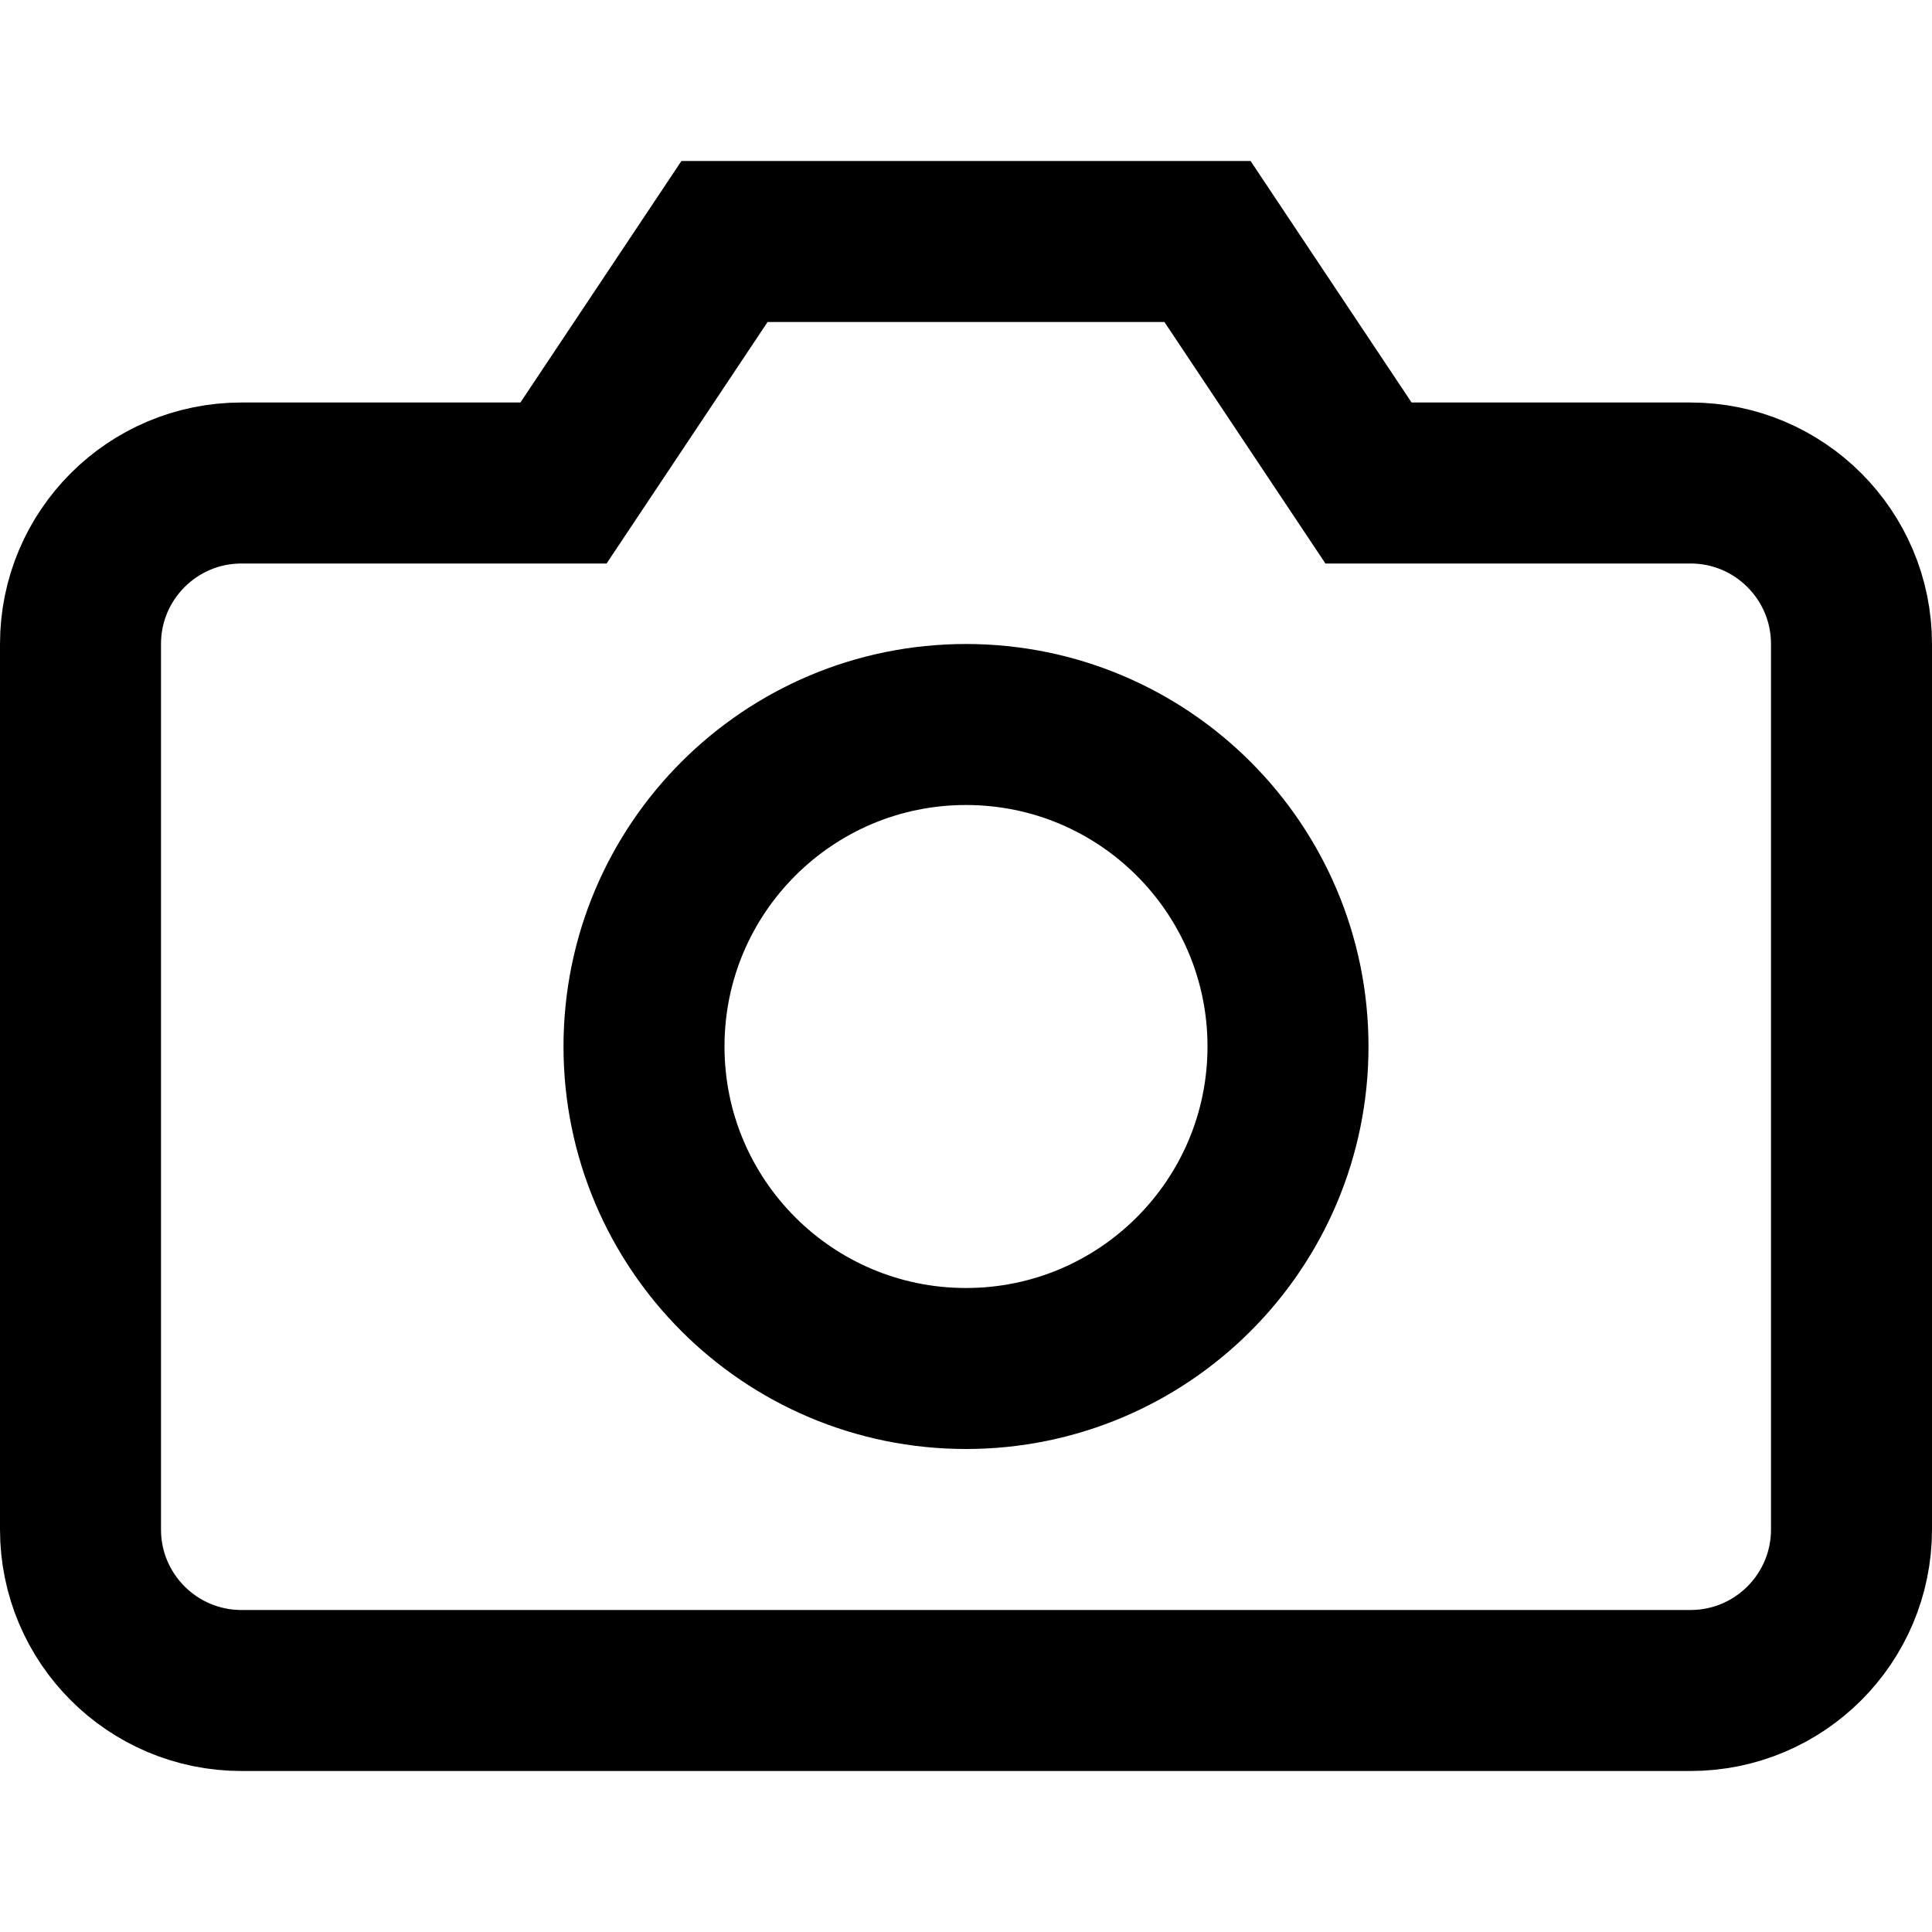
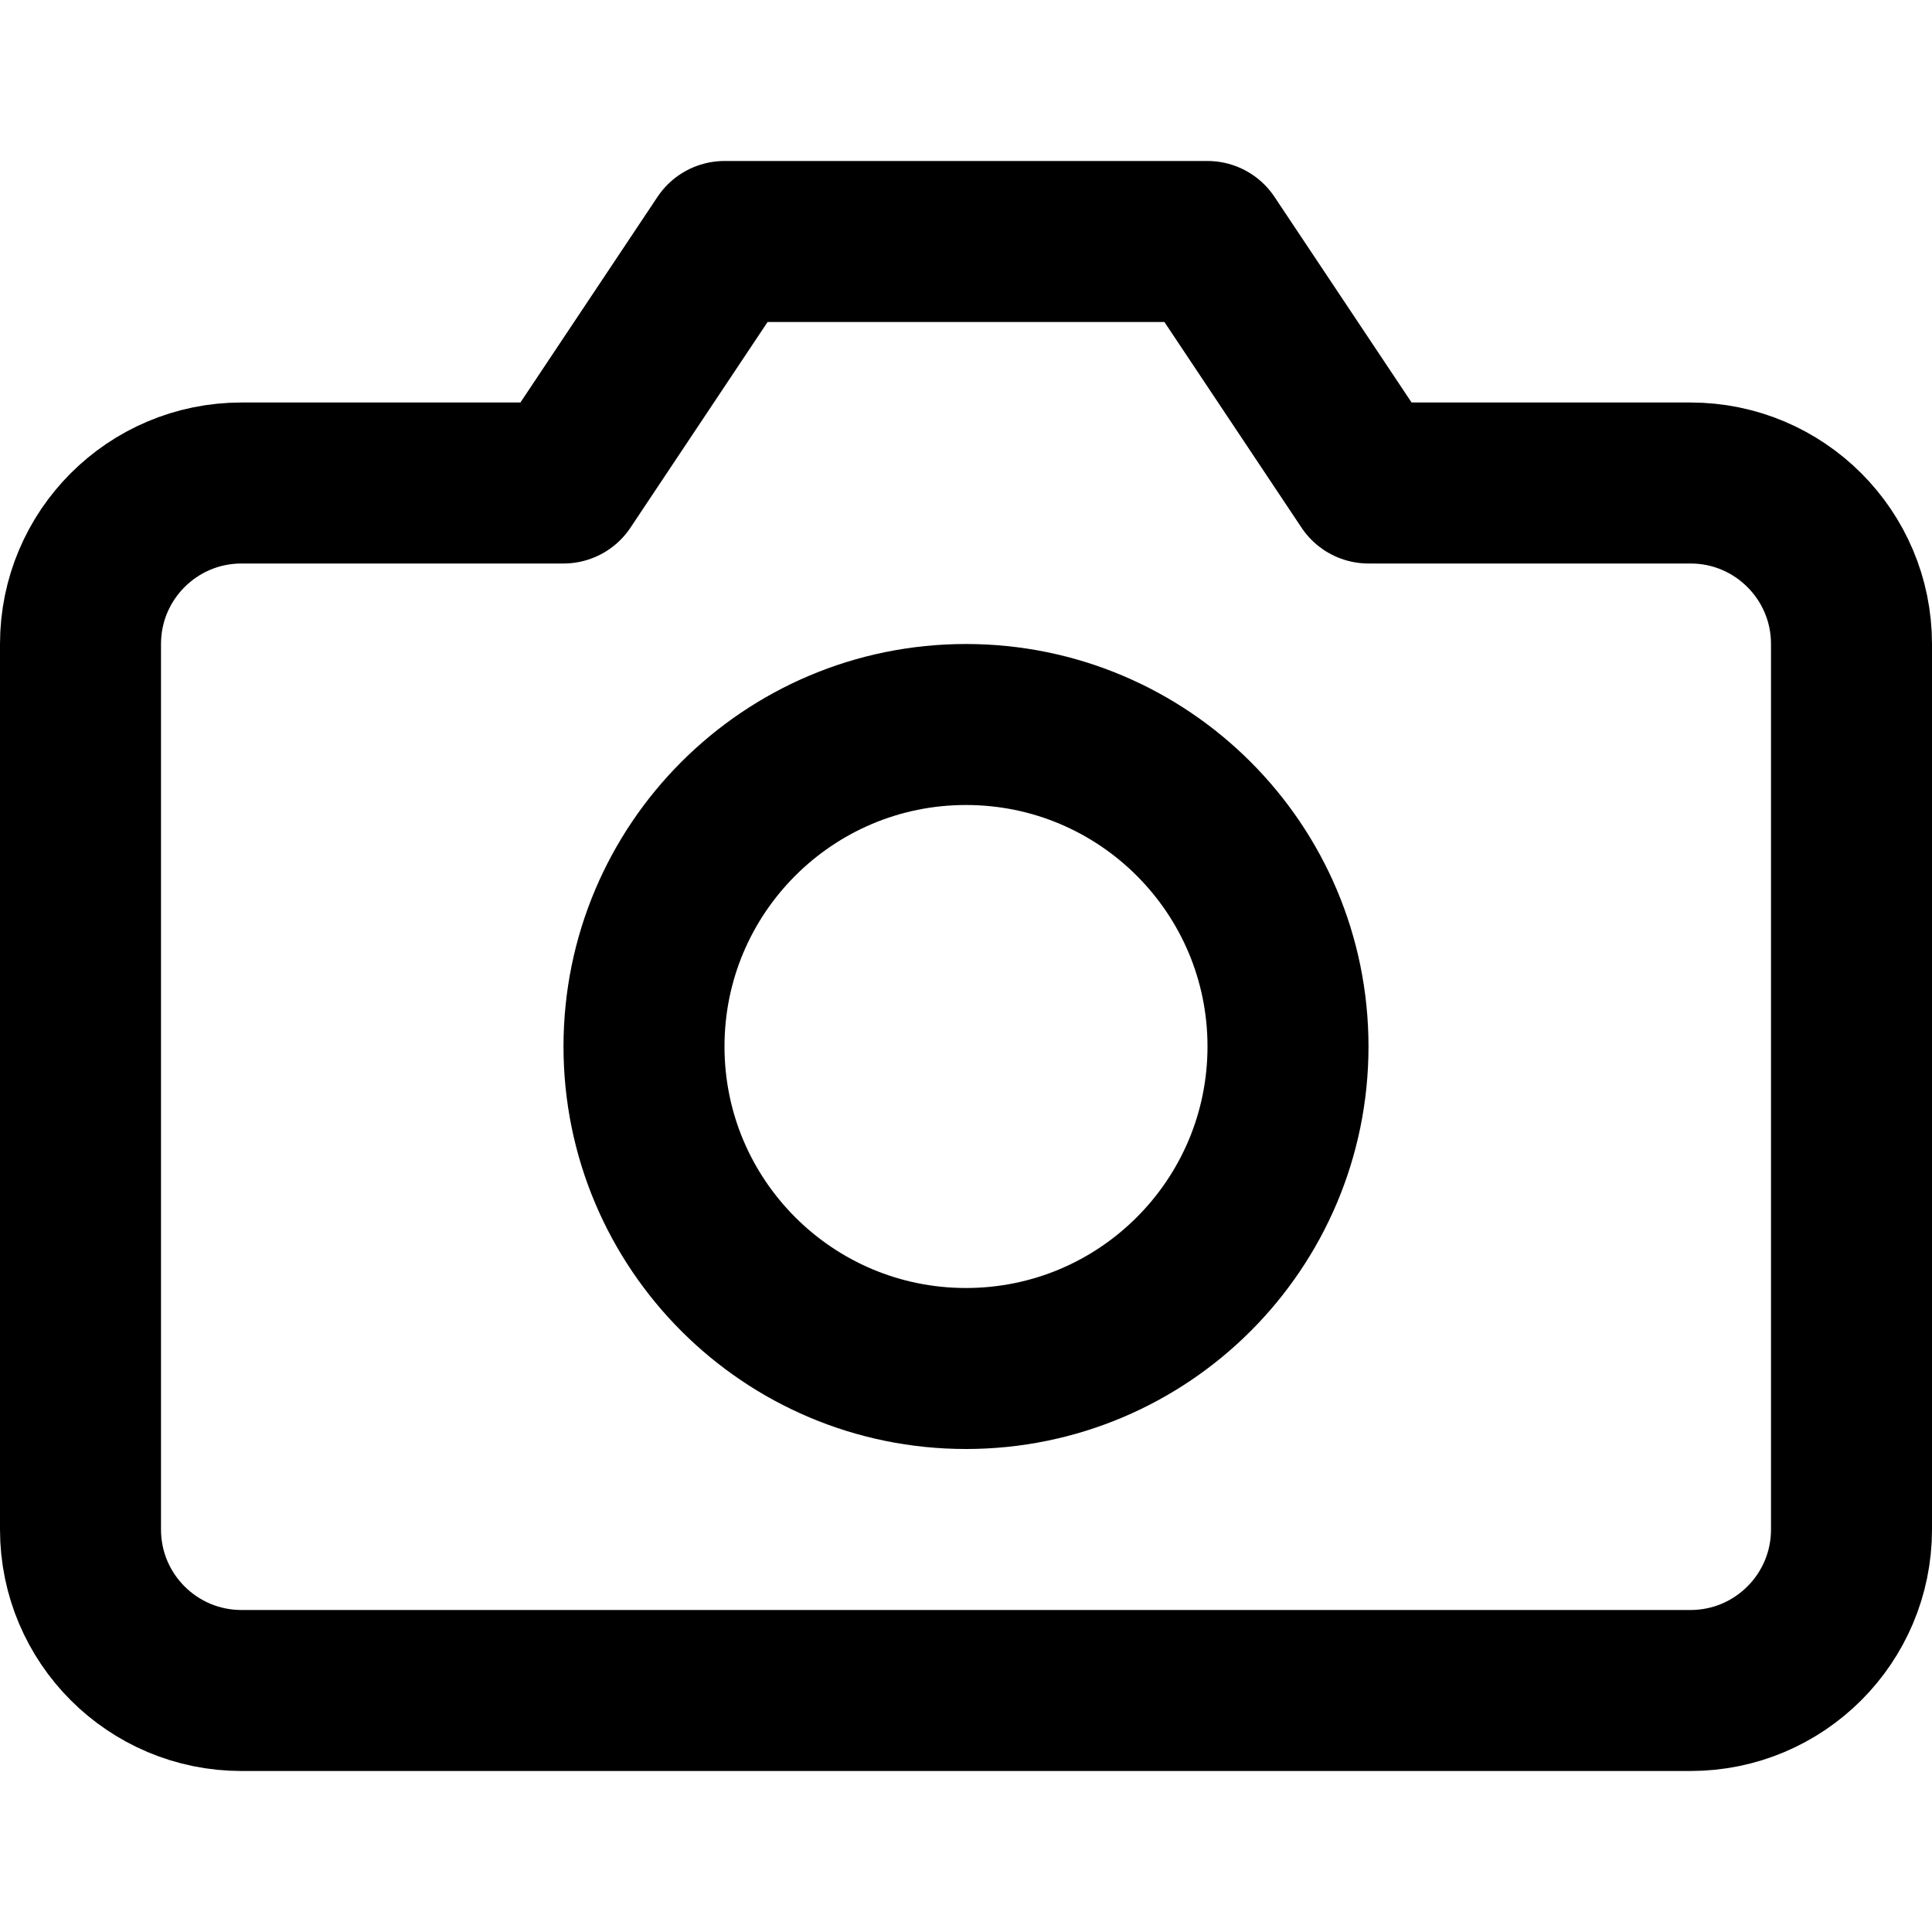
<svg xmlns="http://www.w3.org/2000/svg" id="tuiIconCamera" fill="none" viewBox="0 0 24 24">
-   <path stroke="currentColor" stroke-linecap="round" stroke-width="2" d="M23 19a2 2 0 01-2 2H3a2 2 0 01-2-2V8a2 2 0 012-2h4l2-3h6l2 3h4a2 2 0 012 2v11z" />
+   <path stroke="currentColor" stroke-linecap="round" stroke-linejoin="round" stroke-width="2" d="M23 19a2 2 0 01-2 2H3a2 2 0 01-2-2V8a2 2 0 012-2h4l2-3h6l2 3h4a2 2 0 012 2v11z" />
  <path stroke="currentColor" stroke-linecap="round" stroke-linejoin="round" stroke-width="2" d="M12 17a4 4 0 100-8 4 4 0 000 8z" />
</svg>
